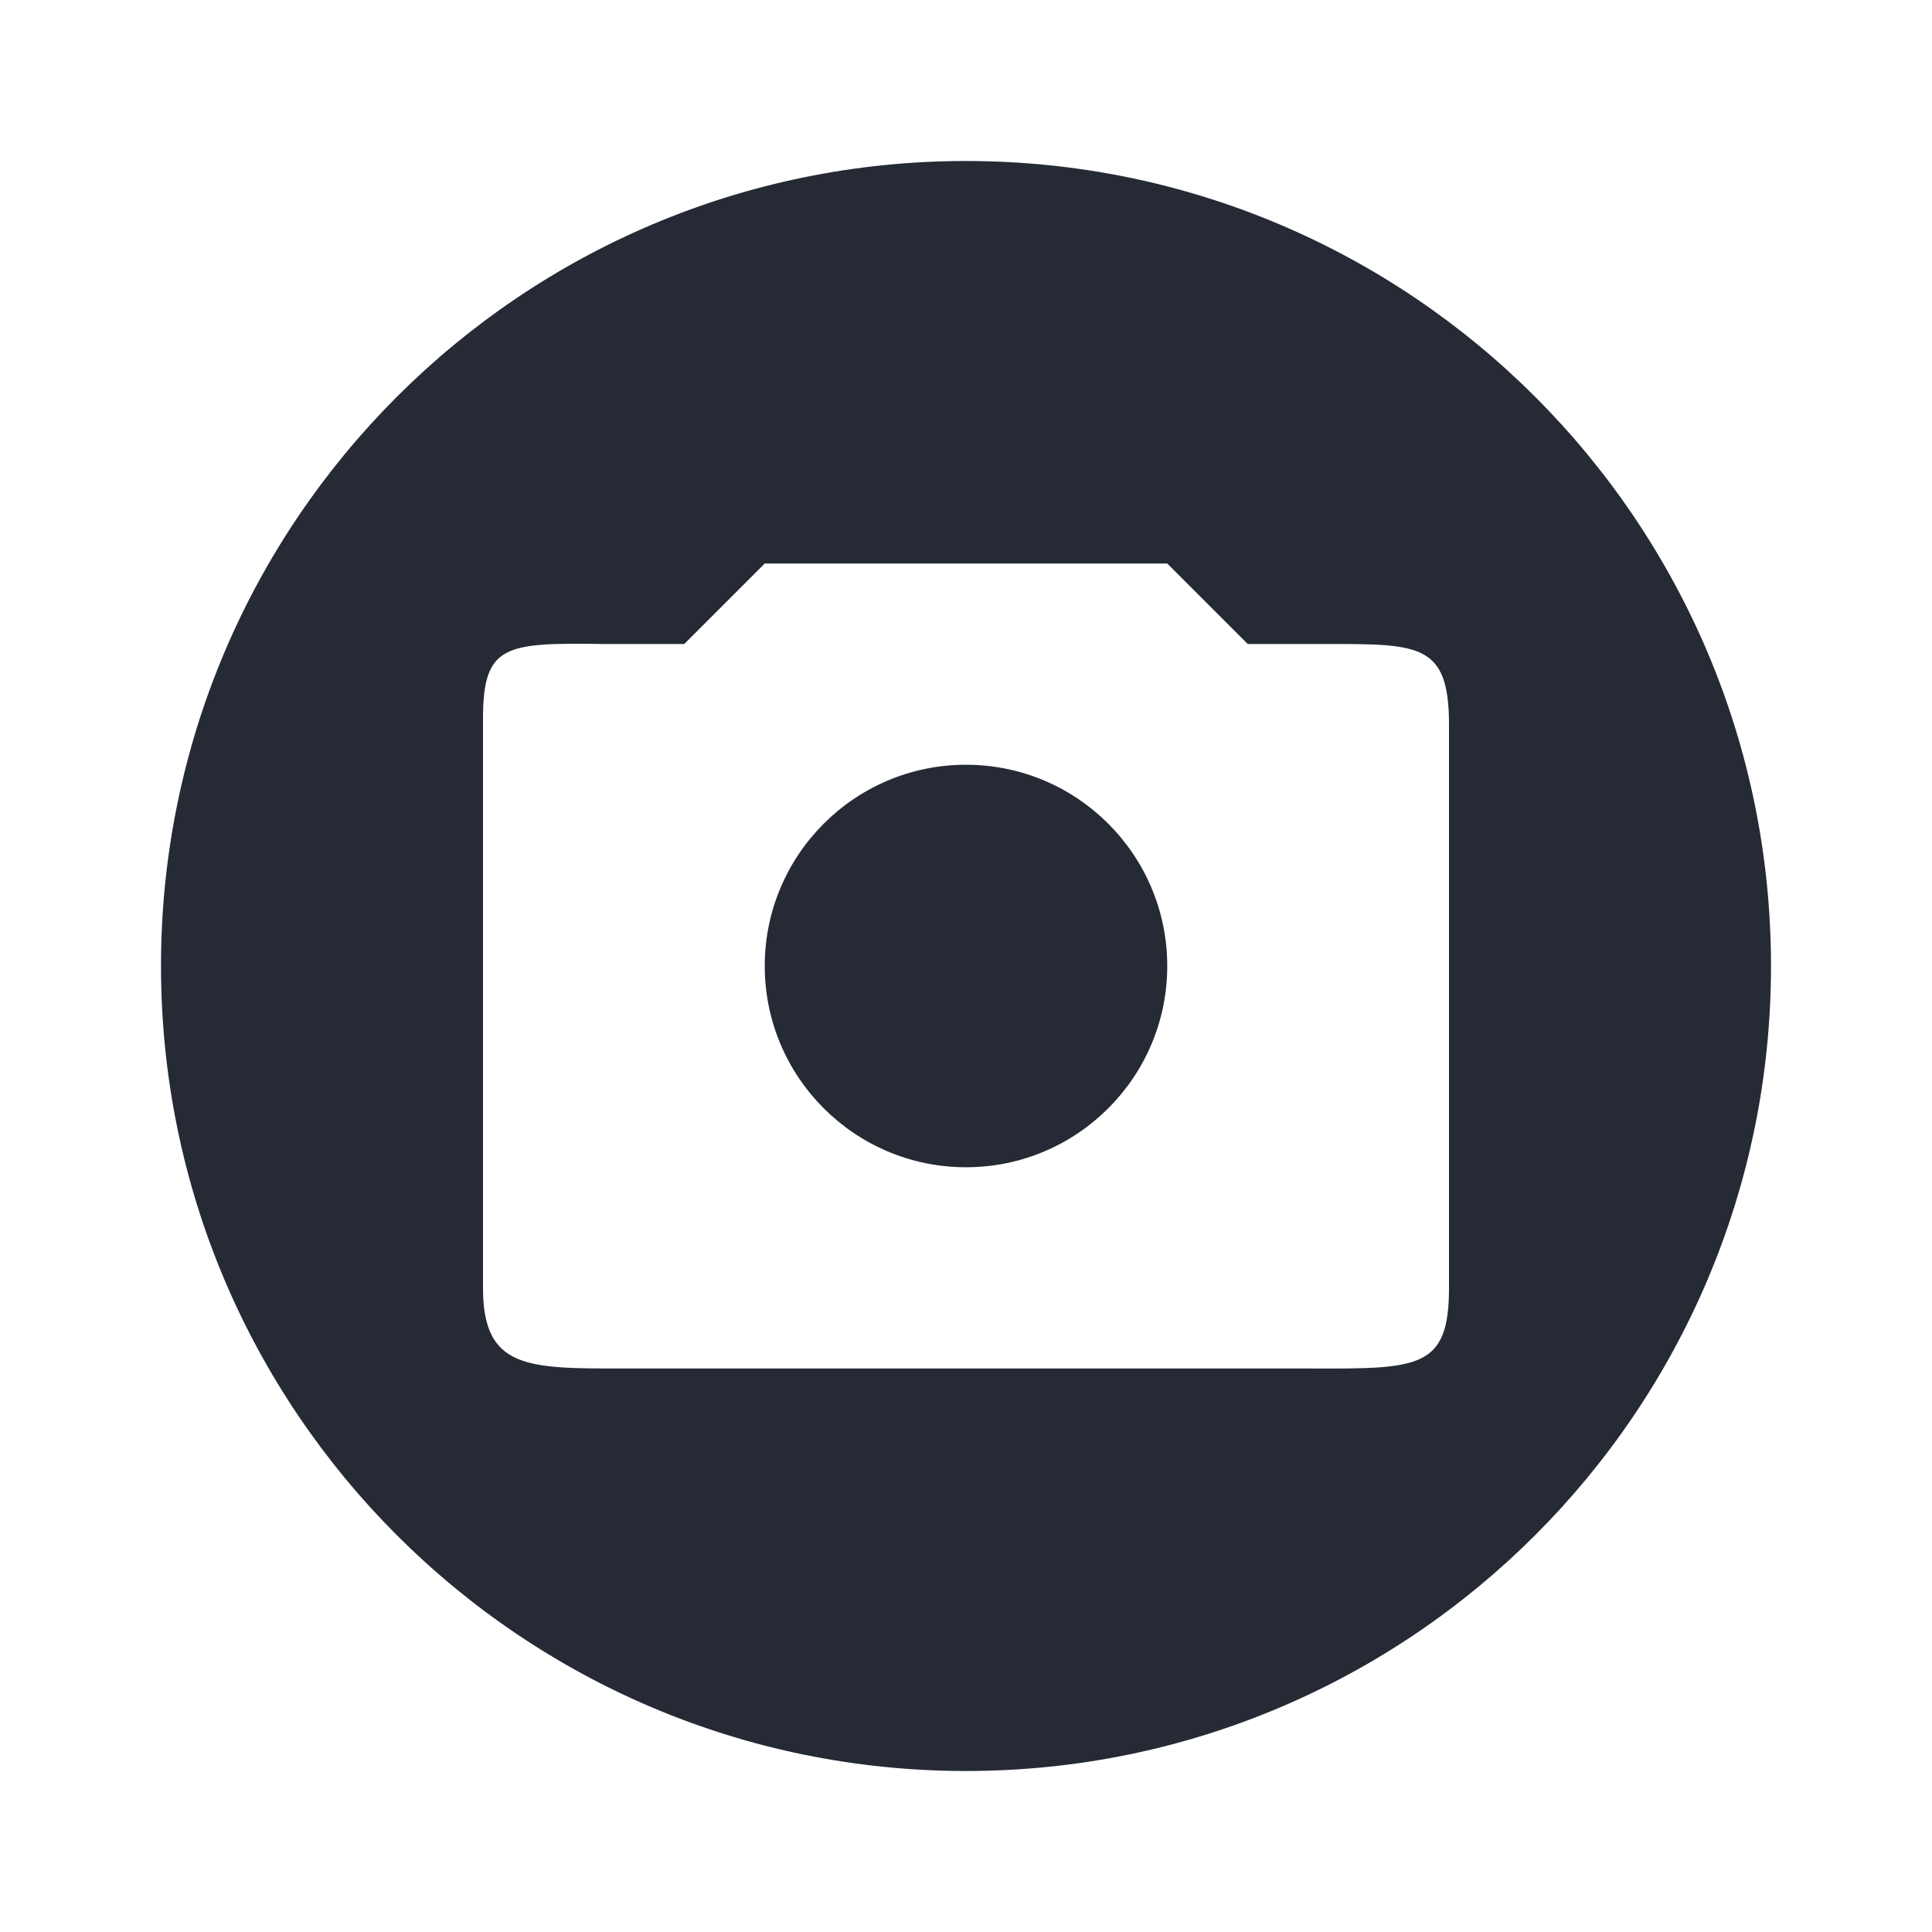
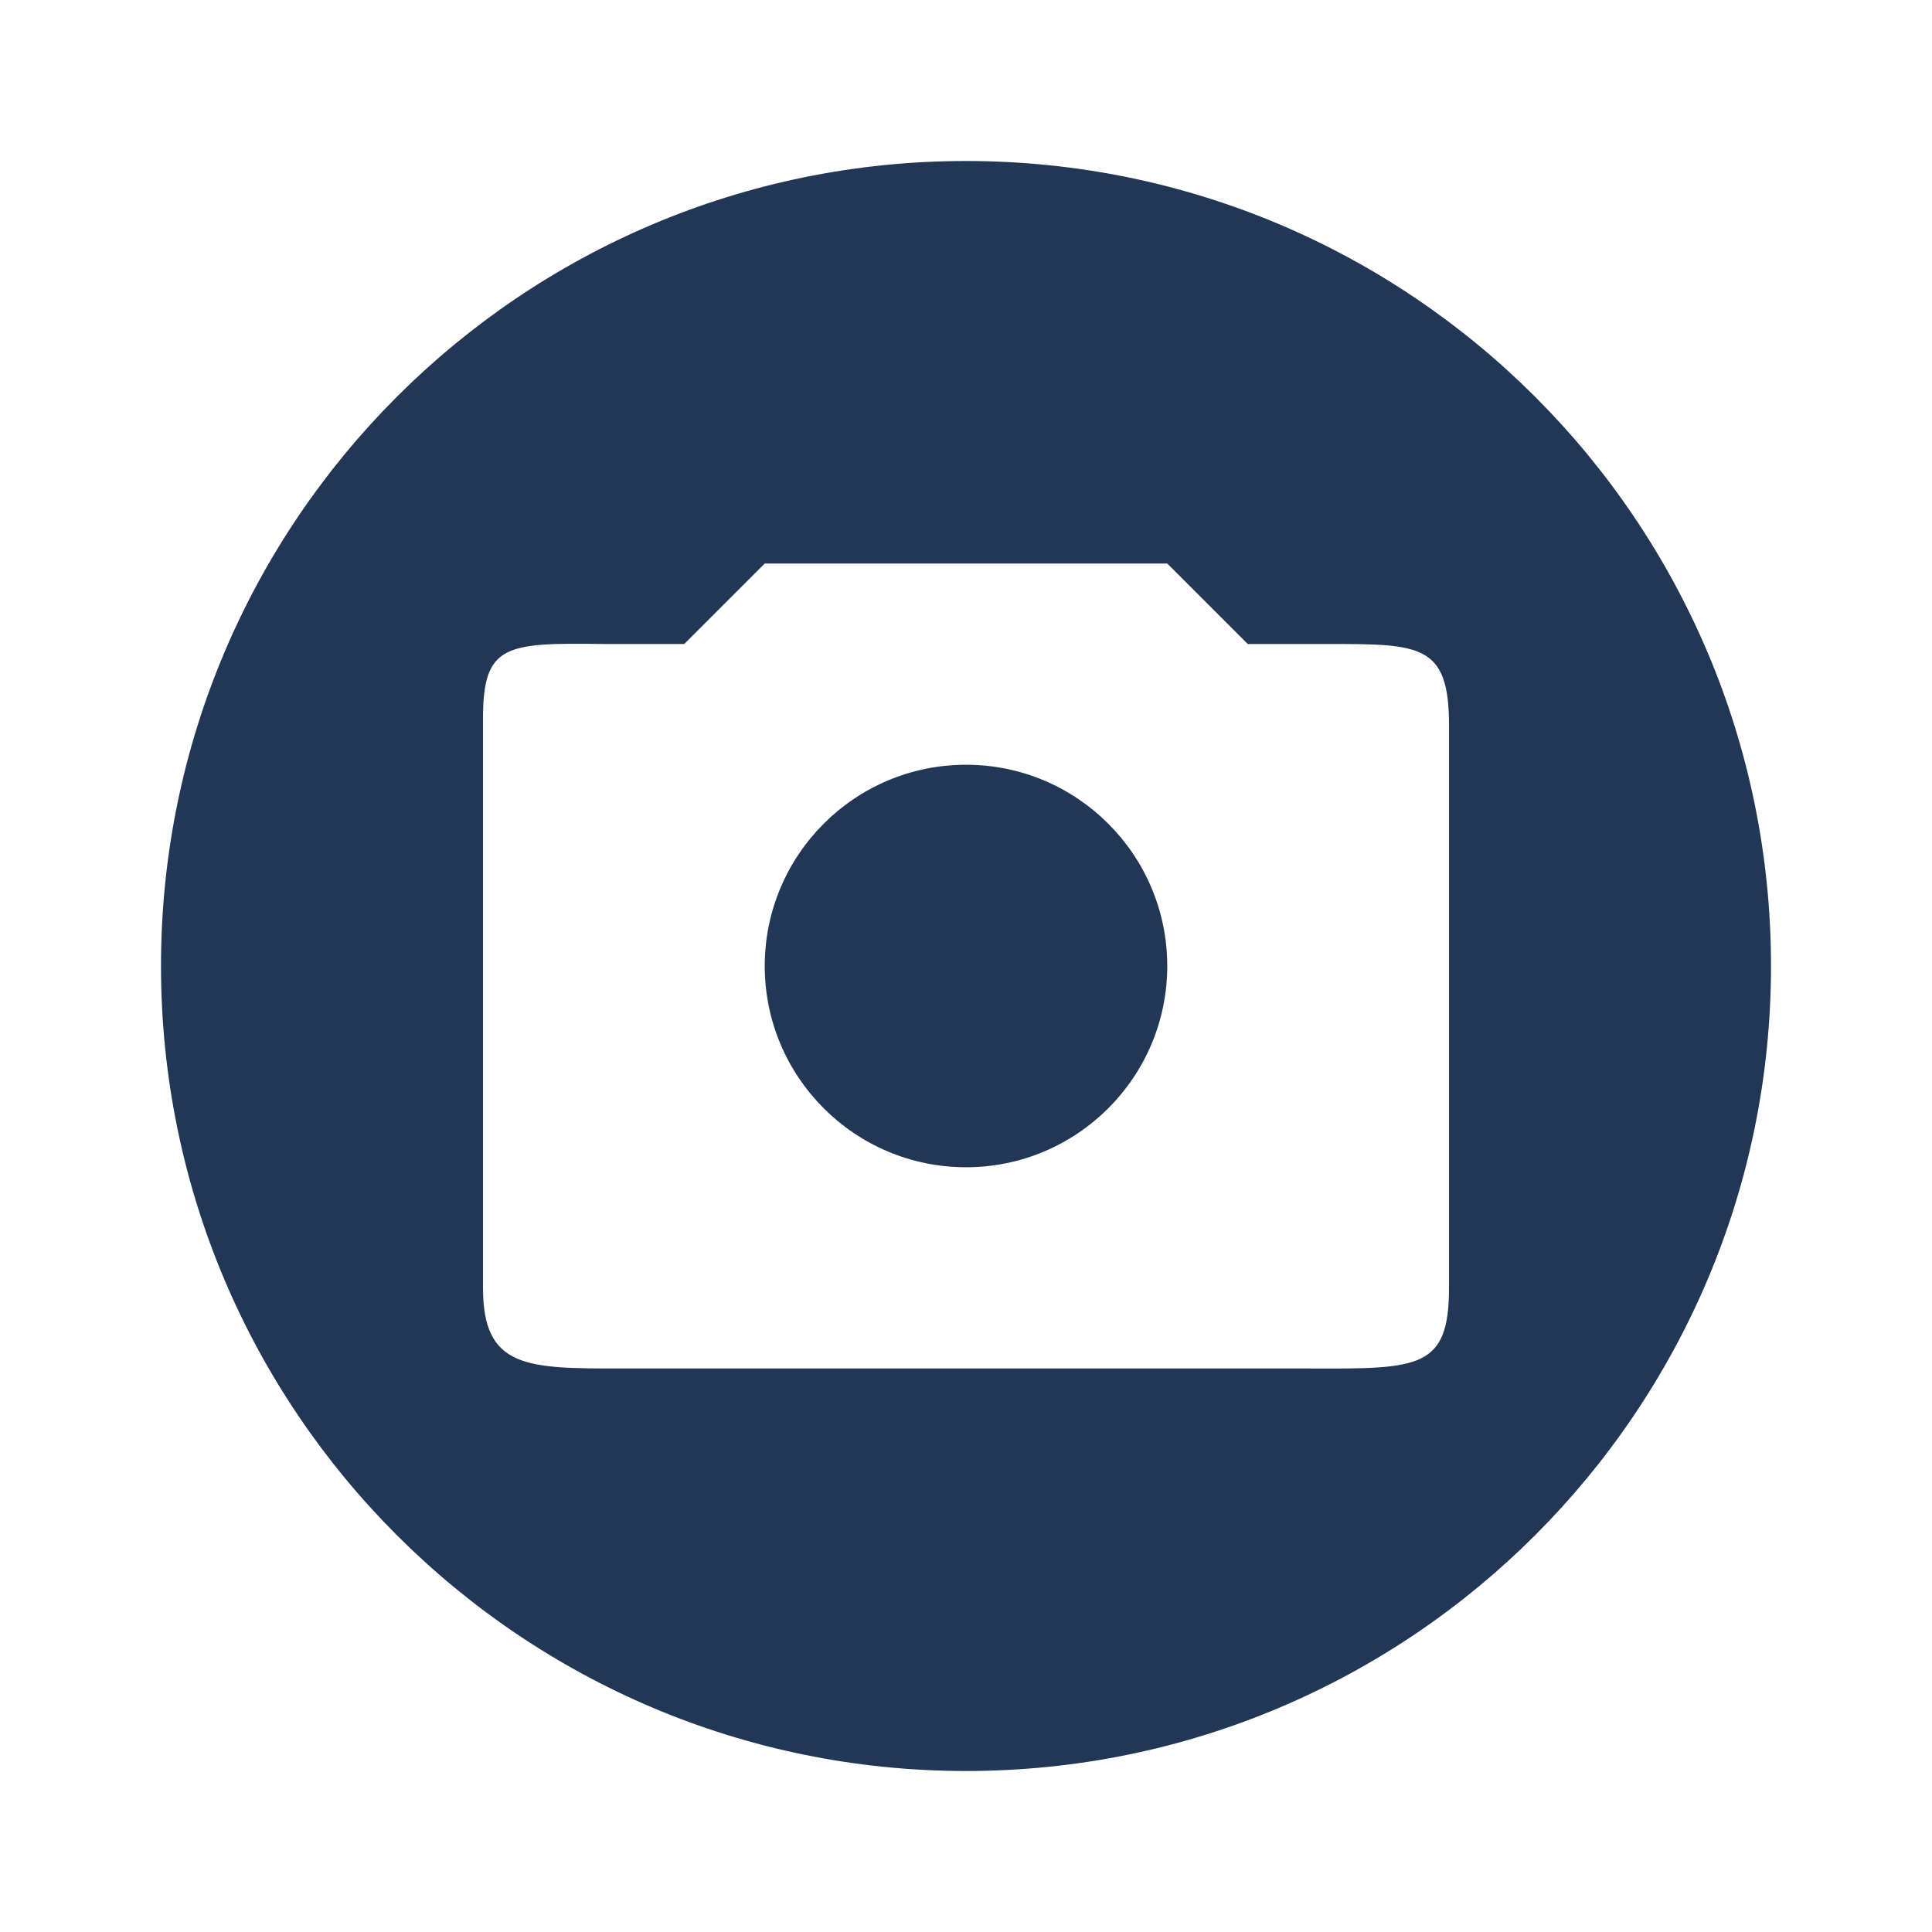
<svg xmlns="http://www.w3.org/2000/svg" width="18pt" height="18pt" version="1.1" viewBox="0 0 18 18">
  <g>
-     <path style="fill:rgb(14.51%,16.471%,20.784%)" d="M 16.5 9 C 16.5 13.141 13.141 16.5 9 16.5 C 4.859 16.5 1.5 13.141 1.5 9 C 1.5 4.859 4.859 1.5 9 1.5 C 13.141 1.5 16.5 4.859 16.5 9 Z M 16.5 9" />
+     <path style="fill:rgb(13.333%,21.176%,33.725%)" d="M 16.5 9 C 16.5 13.141 13.141 16.5 9 16.5 C 4.859 16.5 1.5 13.141 1.5 9 C 1.5 4.859 4.859 1.5 9 1.5 C 13.141 1.5 16.5 4.859 16.5 9 Z M 16.5 9" />
    <path style="fill:rgb(100%,100%,100%)" d="M 7.125 5.25 L 6.375 6 L 5.625 6 C 4.711 5.988 4.5 6 4.5 6.695 L 4.5 12 C 4.5 12.75 4.91 12.75 5.785 12.75 L 12.215 12.75 C 13.223 12.754 13.5 12.75 13.5 12 L 13.5 6.75 C 13.5 6 13.227 6 12.375 6 L 11.625 6 L 10.875 5.25 Z M 9 7.125 C 10.035 7.125 10.875 7.965 10.875 9 C 10.875 10.035 10.035 10.875 9 10.875 C 7.965 10.875 7.125 10.035 7.125 9 C 7.125 7.965 7.965 7.125 9 7.125 Z M 9 7.125" />
  </g>
</svg>
